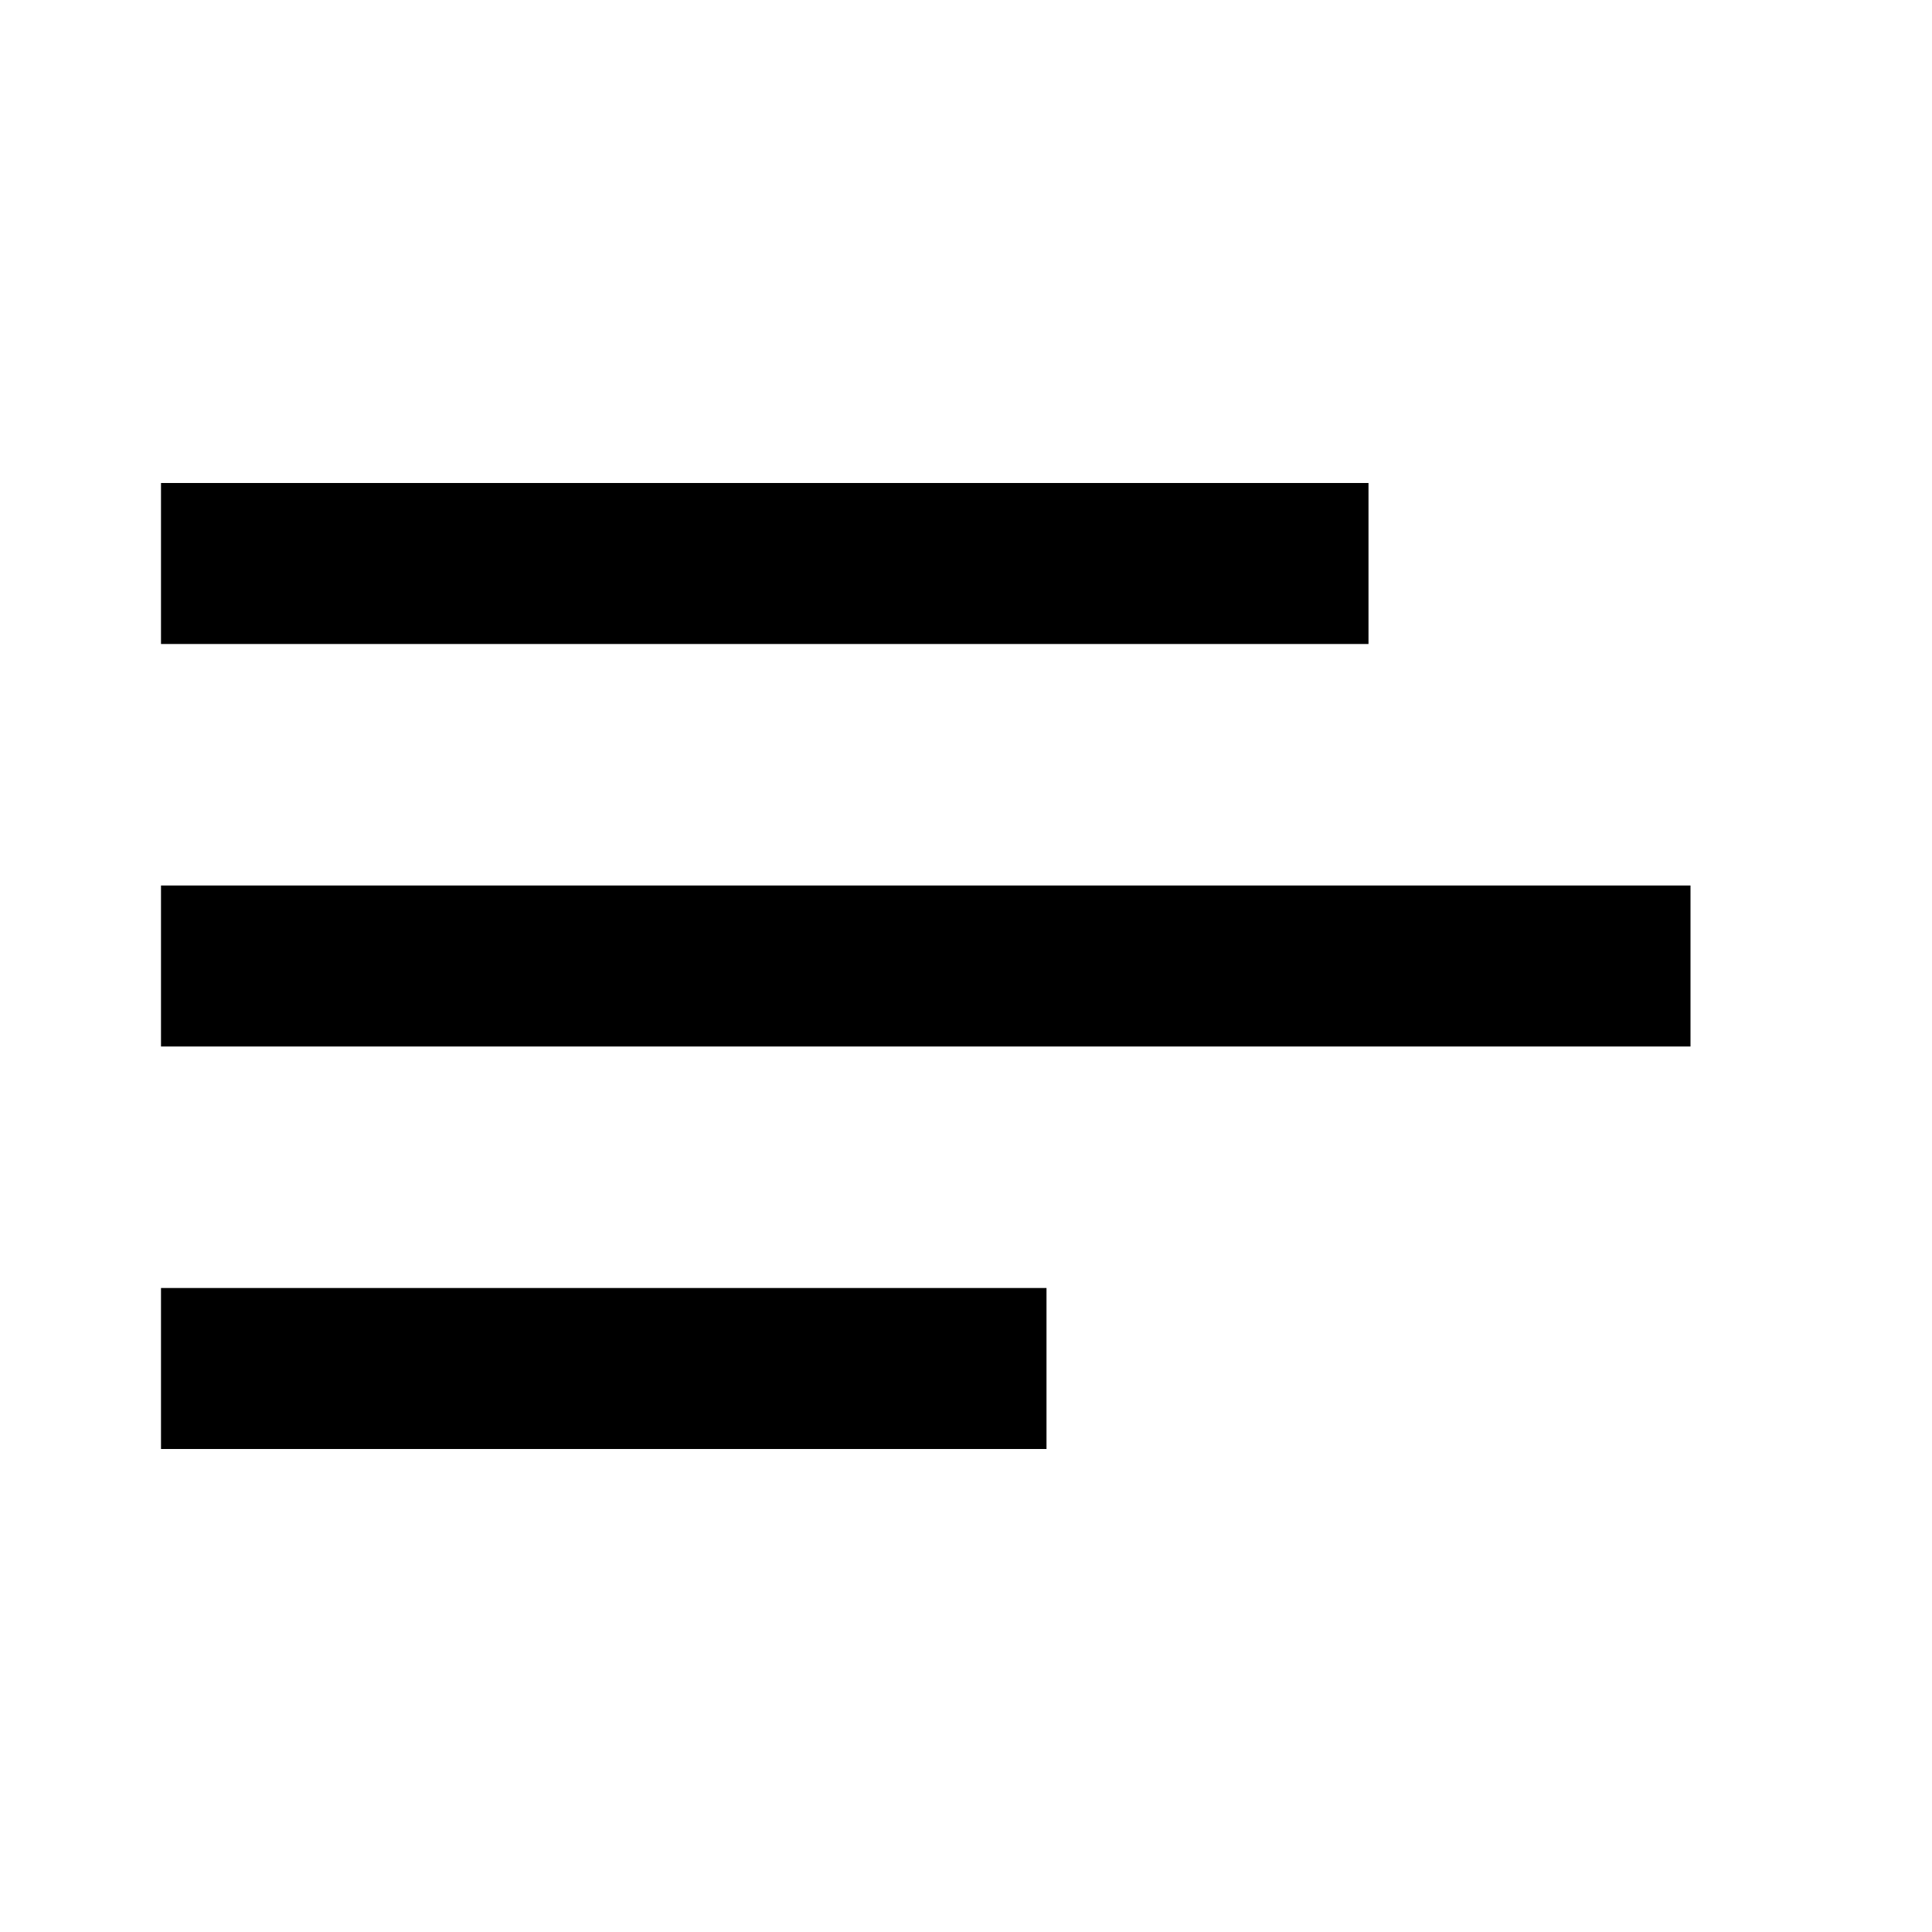
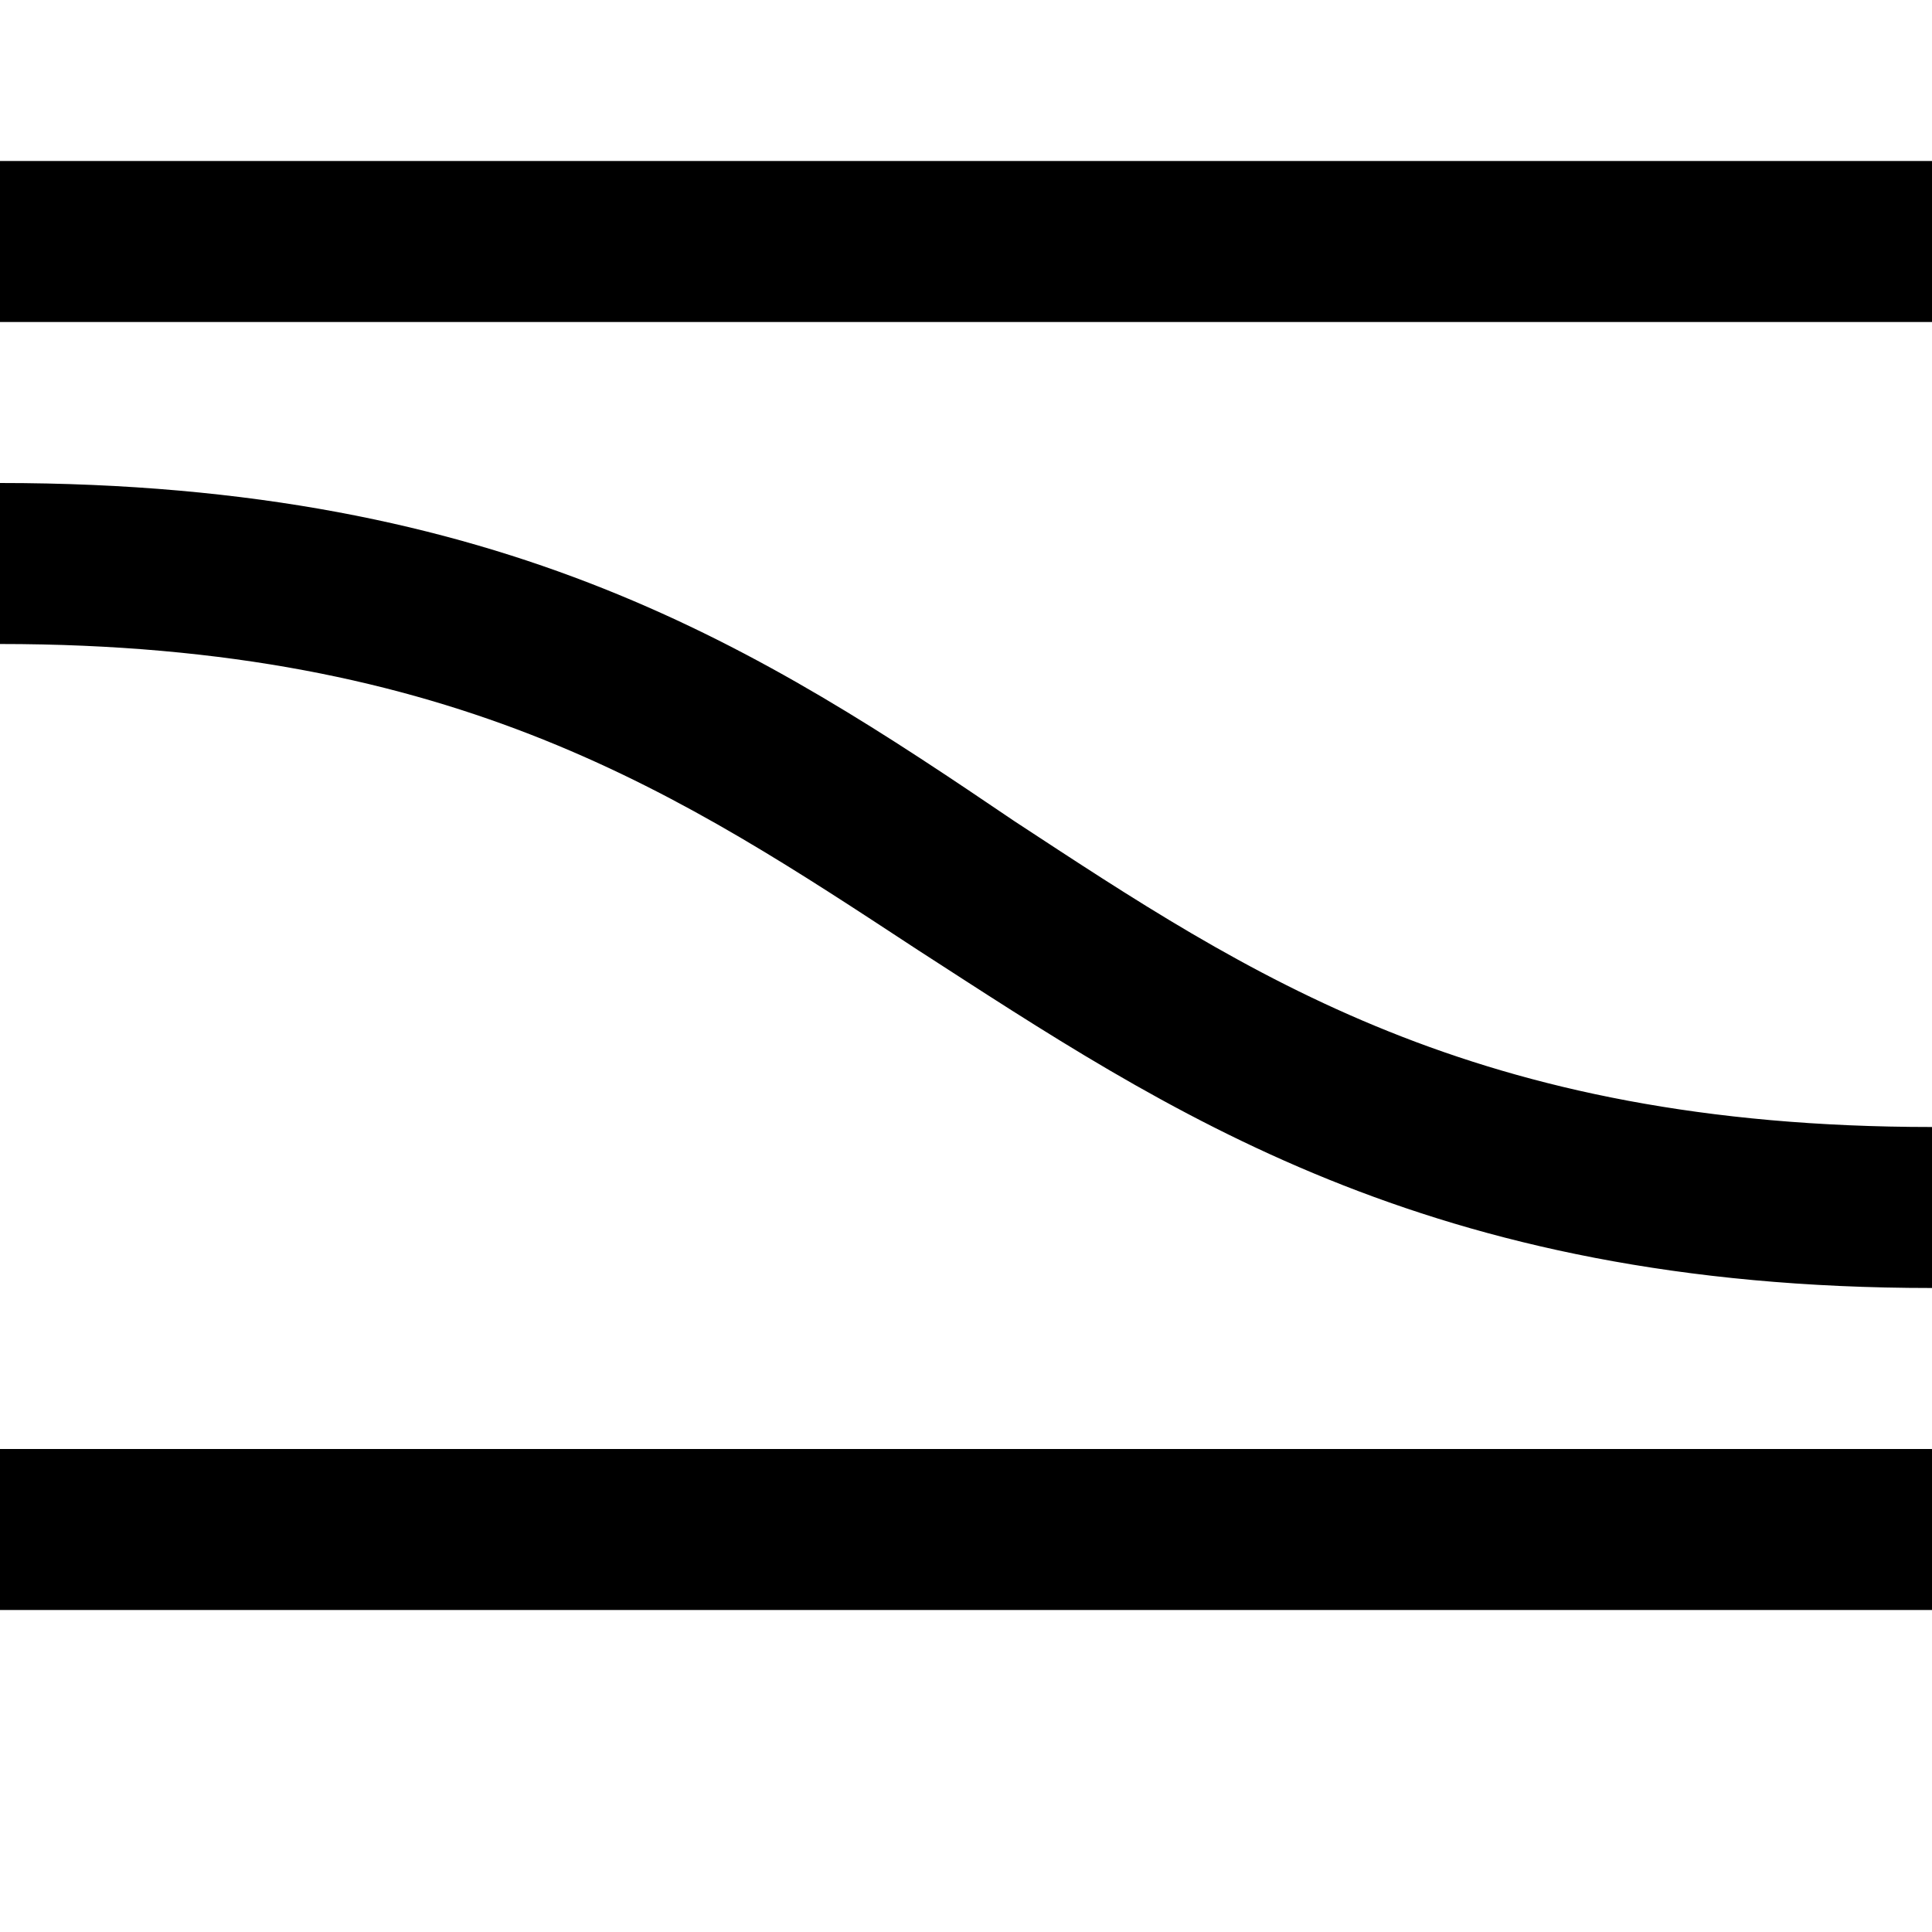
- <svg xmlns="http://www.w3.org/2000/svg" version="1.1" width="24" height="24" viewBox="0 0 24 24">
-   <g class="fill-foreground">
-     <rect x="2" y="6" width="15" height="2" />
-     <rect x="2" y="11" width="19" height="2" />
-     <rect x="2" y="16" width="11" height="2" />
+ <svg xmlns="http://www.w3.org/2000/svg" version="1.1" width="24px" height="24px" viewBox="0 0 24 24" xml:space="preserve">
+   <g class="clipped">
+     <rect class="fill-foreground fr" y="2" width="24" height="2" />
+     <rect class="fill-foreground fr" y="18" width="24" height="2" />
+     <path class="fill-foreground wave" d="M60.6,10.2C57.5,8.1,54.3,6,48,6s-9.5,2.1-12.6,4.2c-3,2-5.7,3.8-11.4,3.8s-8.5-1.9-11.4-3.8C9.5,8.1,6.3,6,0,6v2   c5.7,0,8.5,1.9,11.4,3.8c3.1,2,6.3,4.2,12.6,4.2s9.5-2.1,12.6-4.2c3-2,5.7-3.8,11.4-3.8s8.5,1.9,11.4,3.8c3.1,2,6.3,4.2,12.6,4.2v-2   C66.3,14,63.5,12.1,60.6,10.2z" />
+   </g>
+   <g>
+     <line class="stroke-foreground close-first" strokeWidth="2.5" x1="22" y1="2" x2="2" y2="22" />
+     <line class="stroke-foreground close-second" strokeWidth="2.5" x1="2" y1="2" x2="22" y2="22" />
  </g>
</svg>
